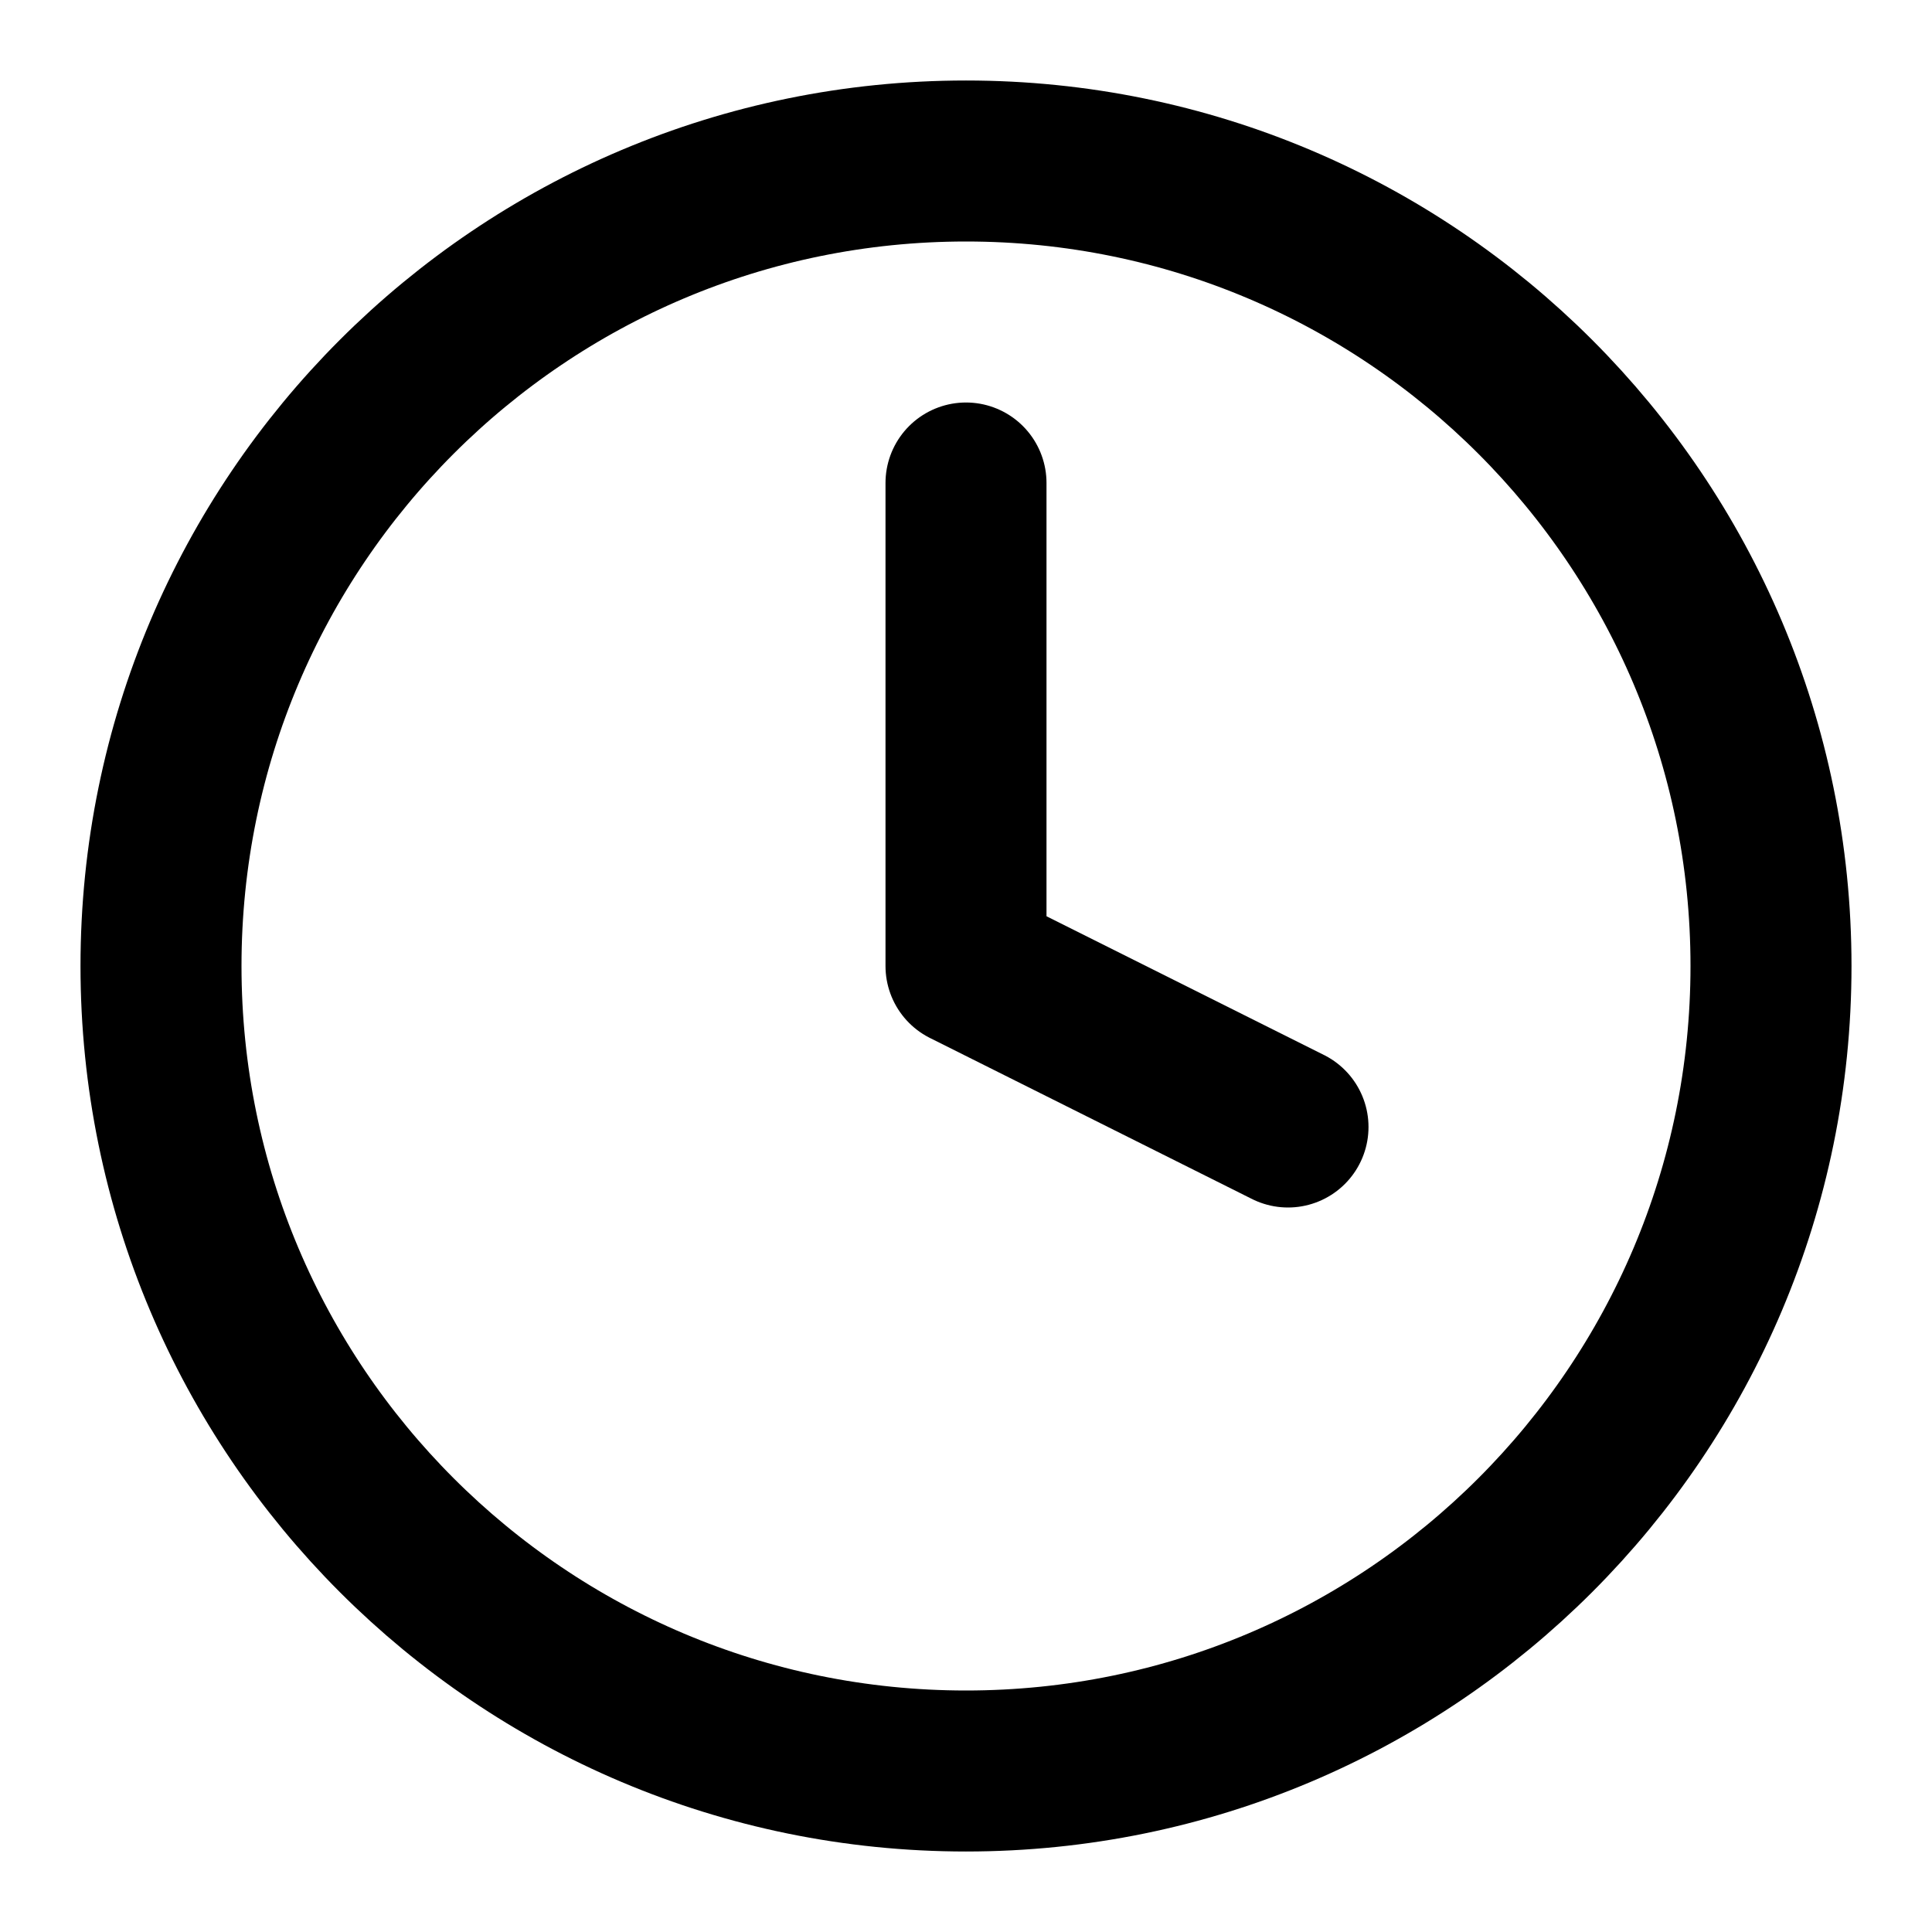
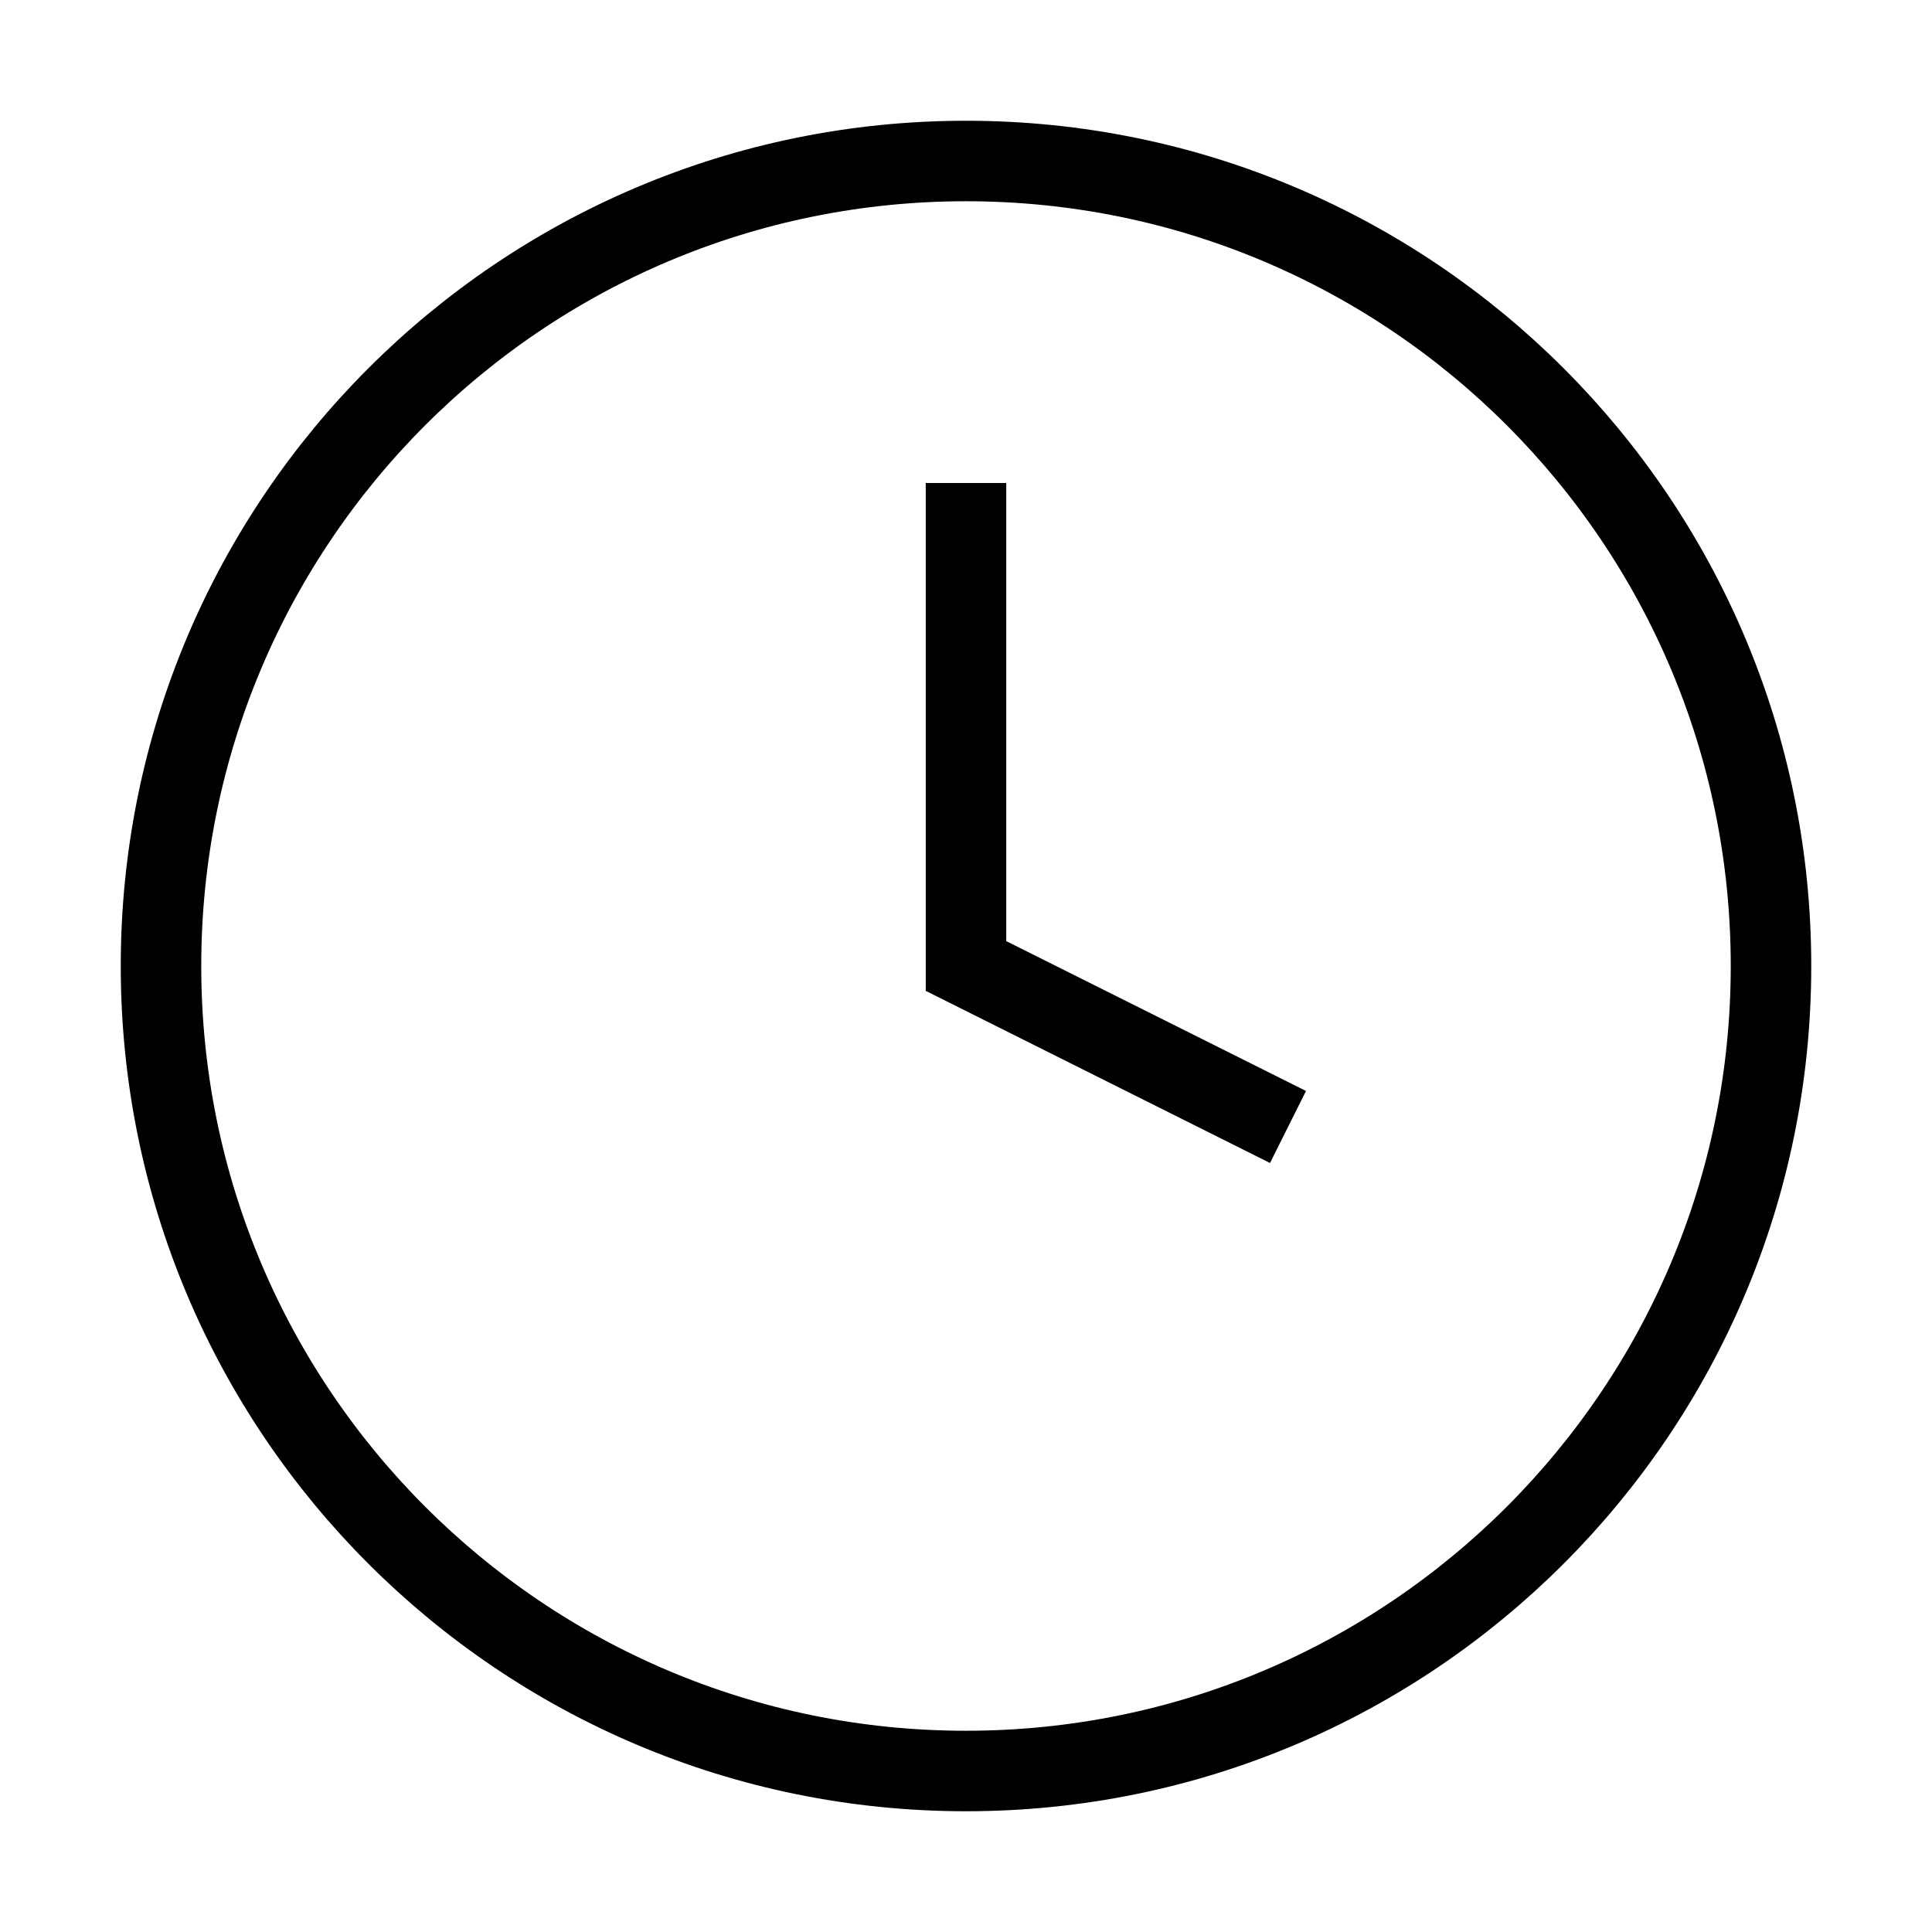
- <svg xmlns="http://www.w3.org/2000/svg" width="24" height="24" viewBox="0 0 24 24" fill="none" stroke="currentColor" stroke-width="2" stroke-linecap="round" stroke-linejoin="round" class="feather feather-clock">
+ <svg xmlns="http://www.w3.org/2000/svg" width="24" height="24" viewBox="0 0 24 24" fill="none" stroke="currentColor" strokeWidth="2" strokeLinecap="round" strokeLinejoin="round" className="feather feather-clock">
  <circle cx="12" cy="12" r="10" />
  <polyline points="12 6 12 12 16 14" />
</svg>
